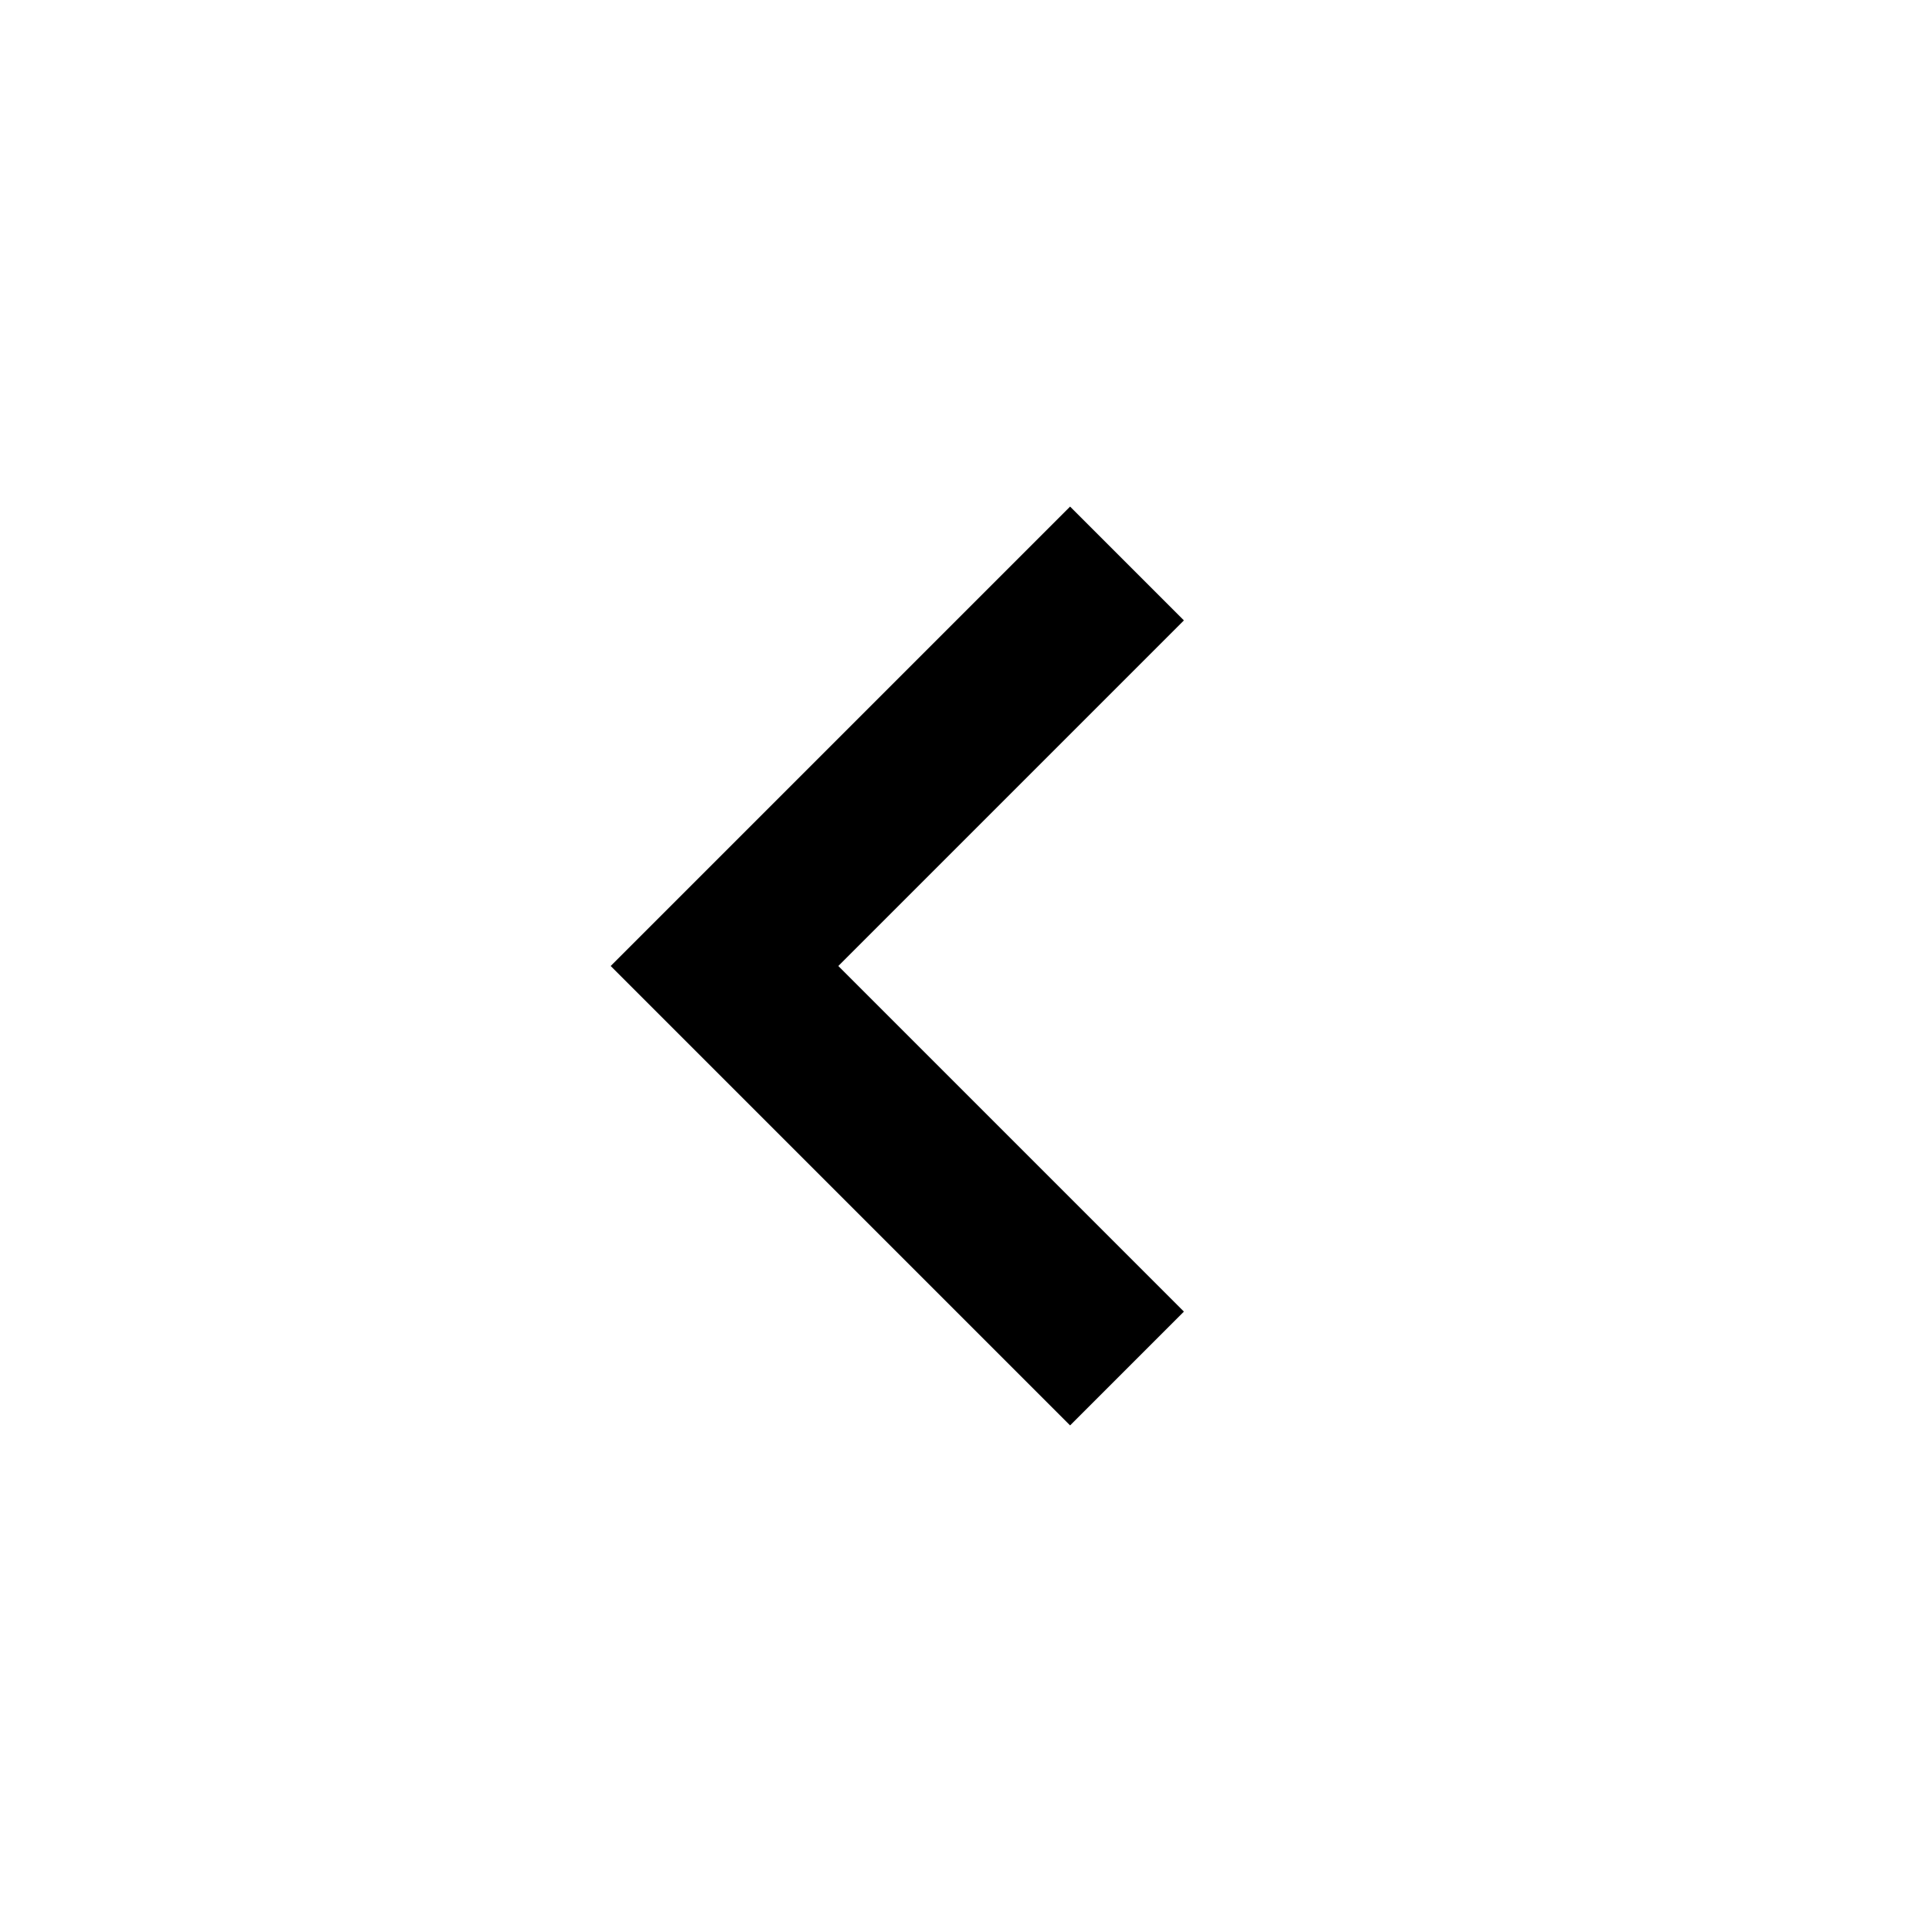
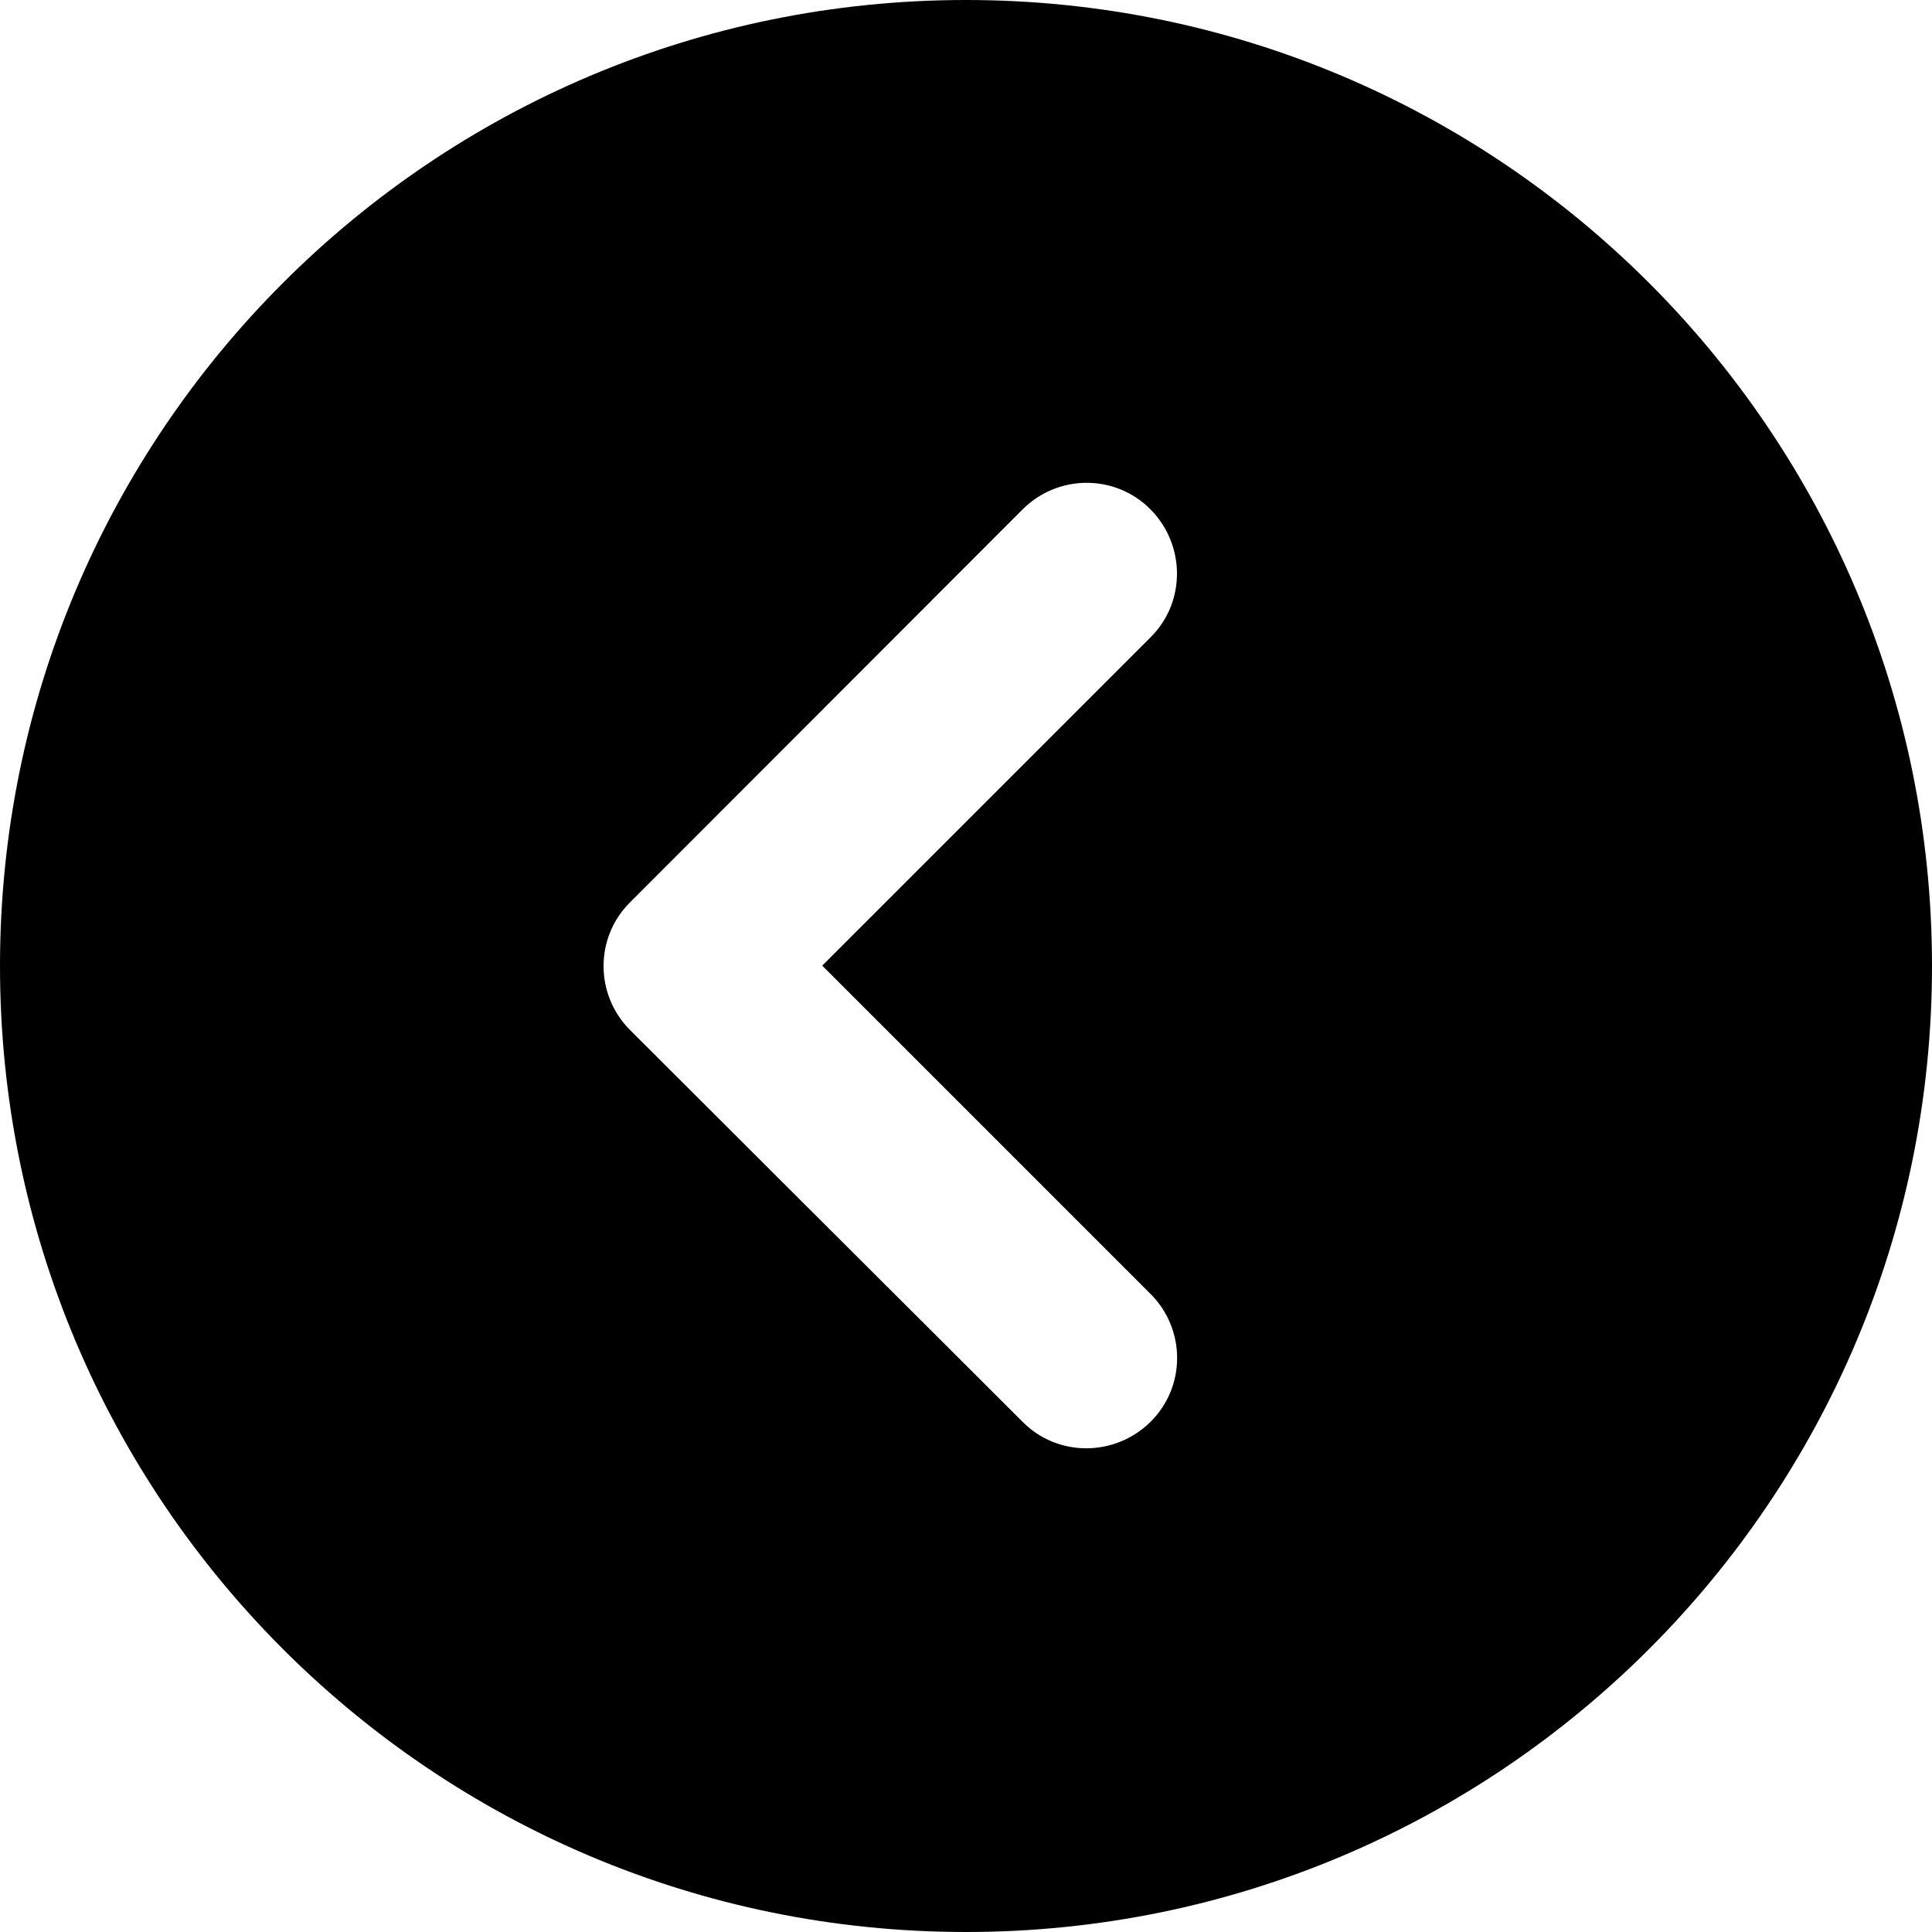
- <svg xmlns="http://www.w3.org/2000/svg" width="24" height="24" viewBox="0 0 24 24" style="fill: rgba(0, 0, 0, 1);transform: ;msFilter:;">
-   <path d="M13.293 6.293 7.586 12l5.707 5.707 1.414-1.414L10.414 12l4.293-4.293z" />
+ <svg xmlns="http://www.w3.org/2000/svg" viewBox="0 0 512 512">
+   <path d="M512 256A256 256 0 1 0 0 256a256 256 0 1 0 512 0zM271 135c9.4-9.4 24.6-9.4 33.9 0s9.4 24.6 0 33.9l-87 87 87 87c9.4 9.4 9.4 24.6 0 33.9s-24.6 9.4-33.9 0L167 273c-9.4-9.4-9.4-24.6 0-33.9L271 135z" />
</svg>
